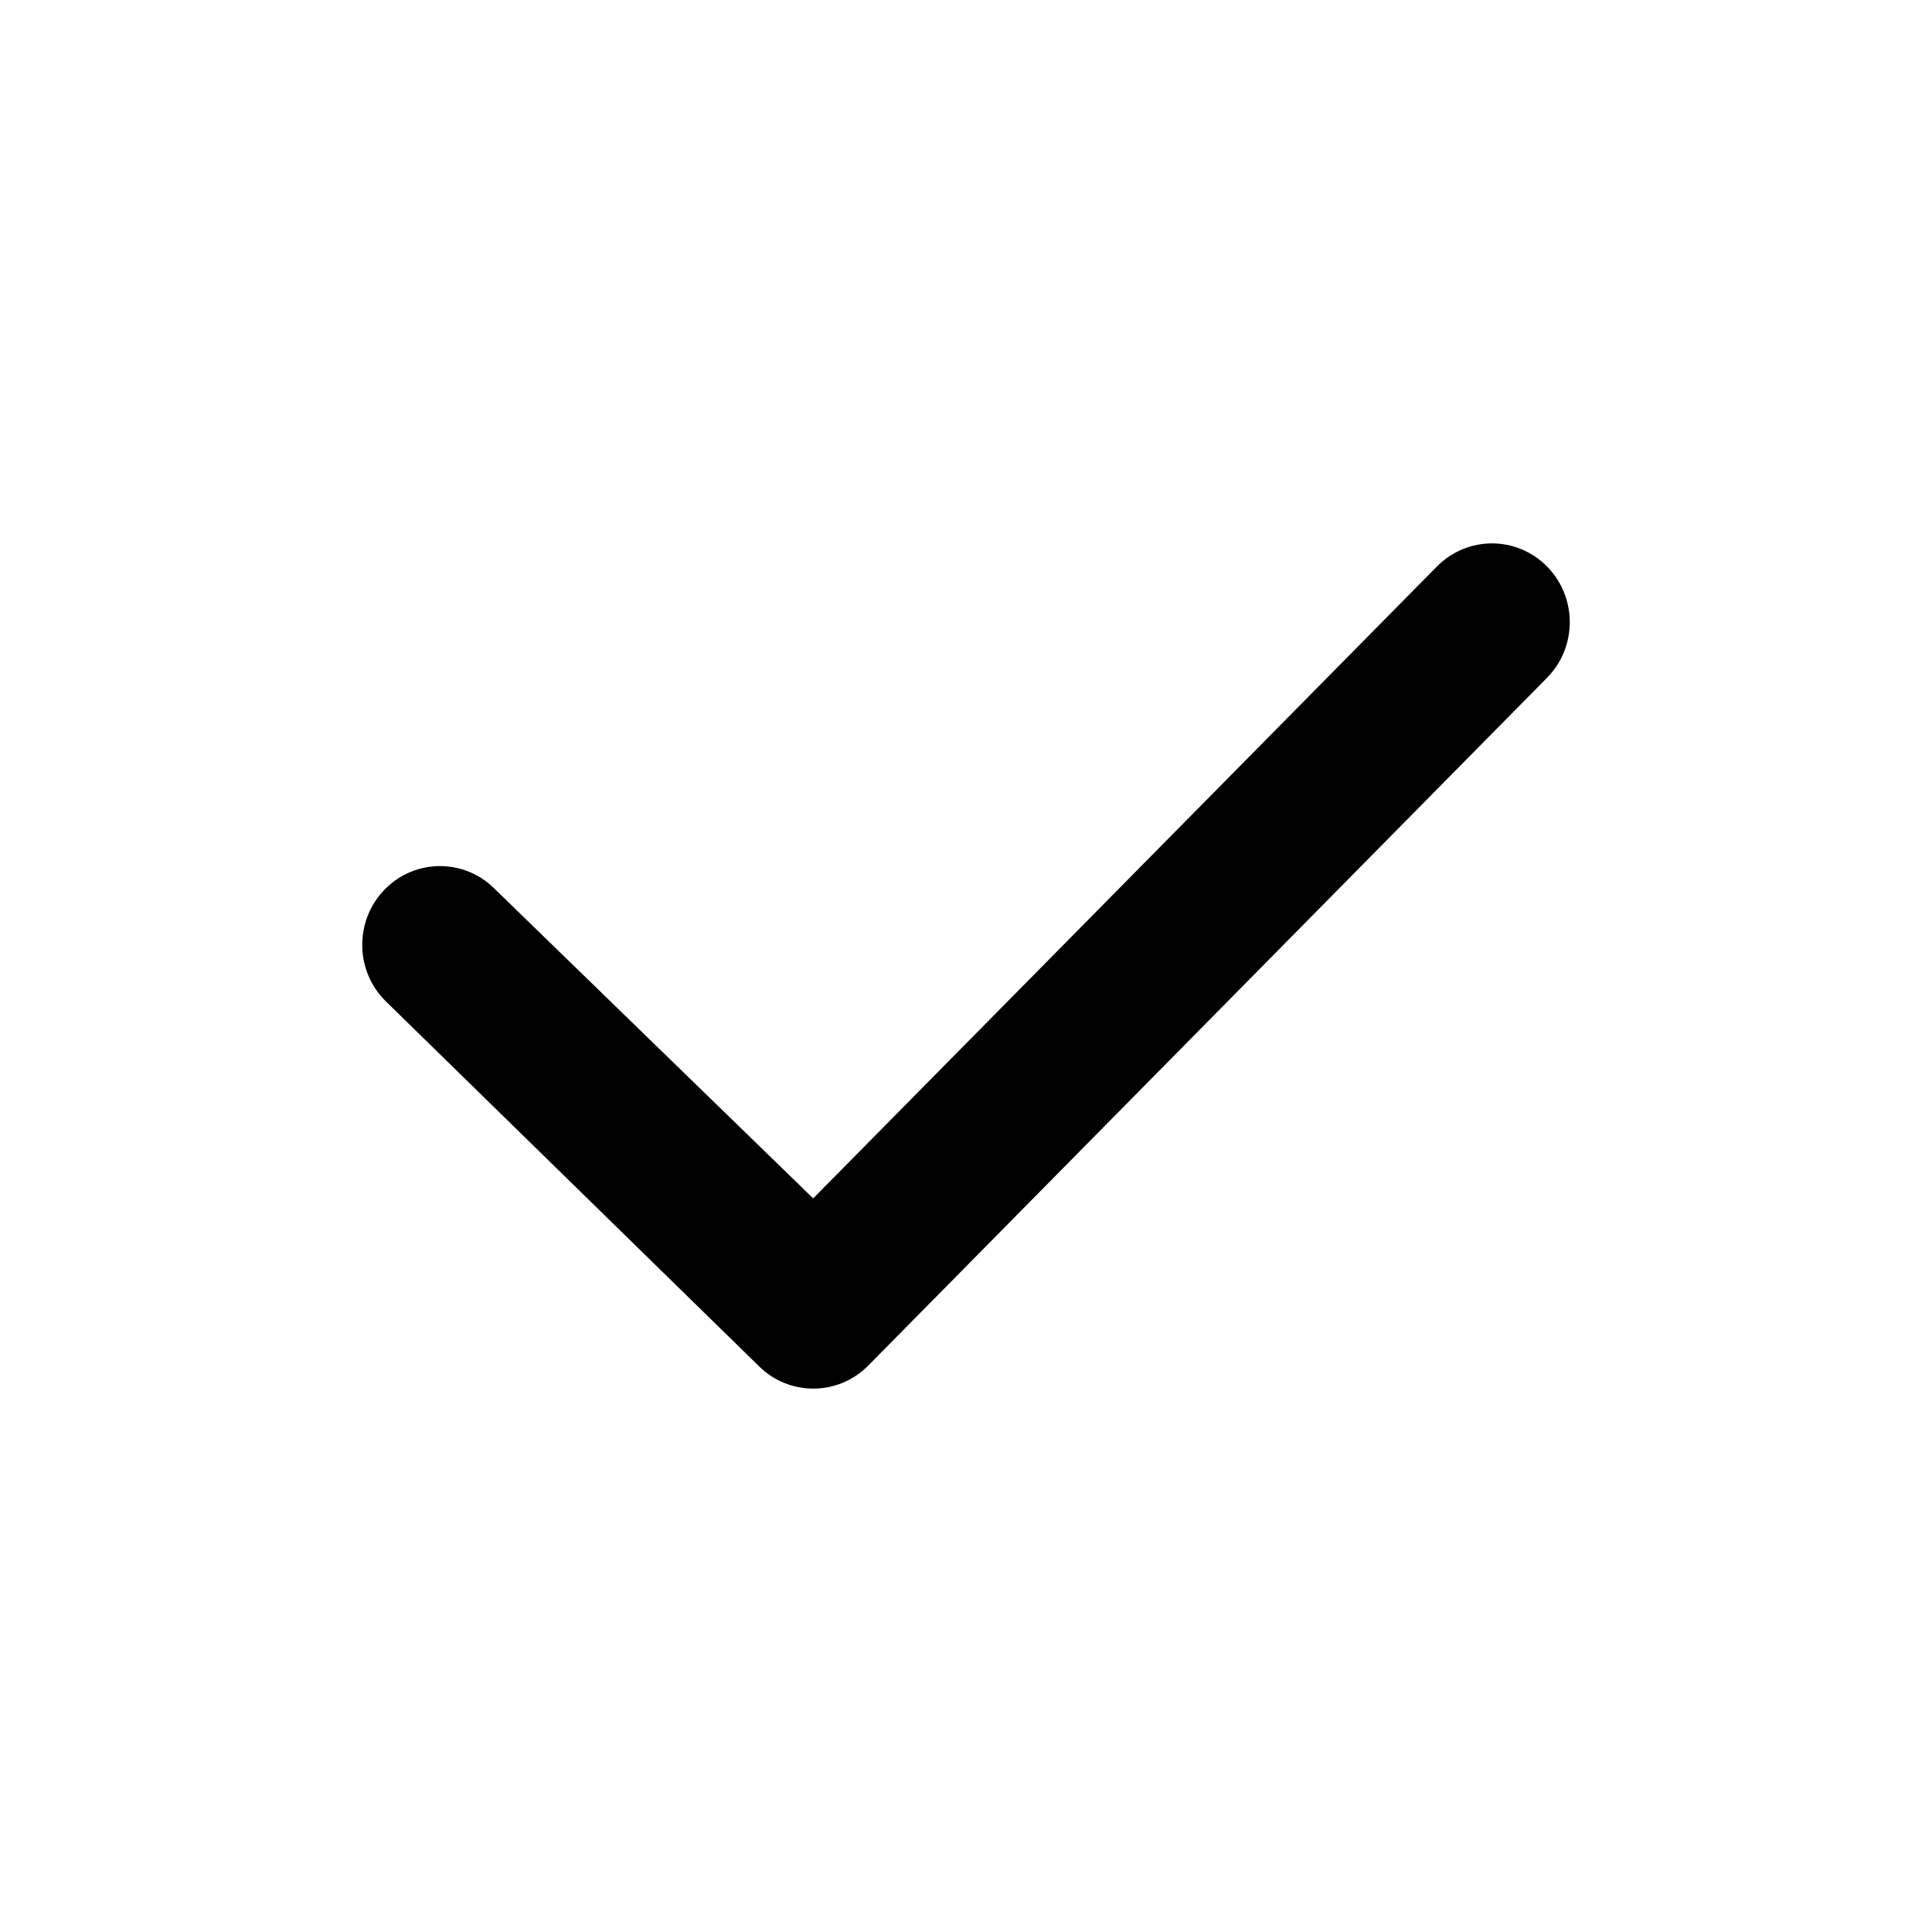
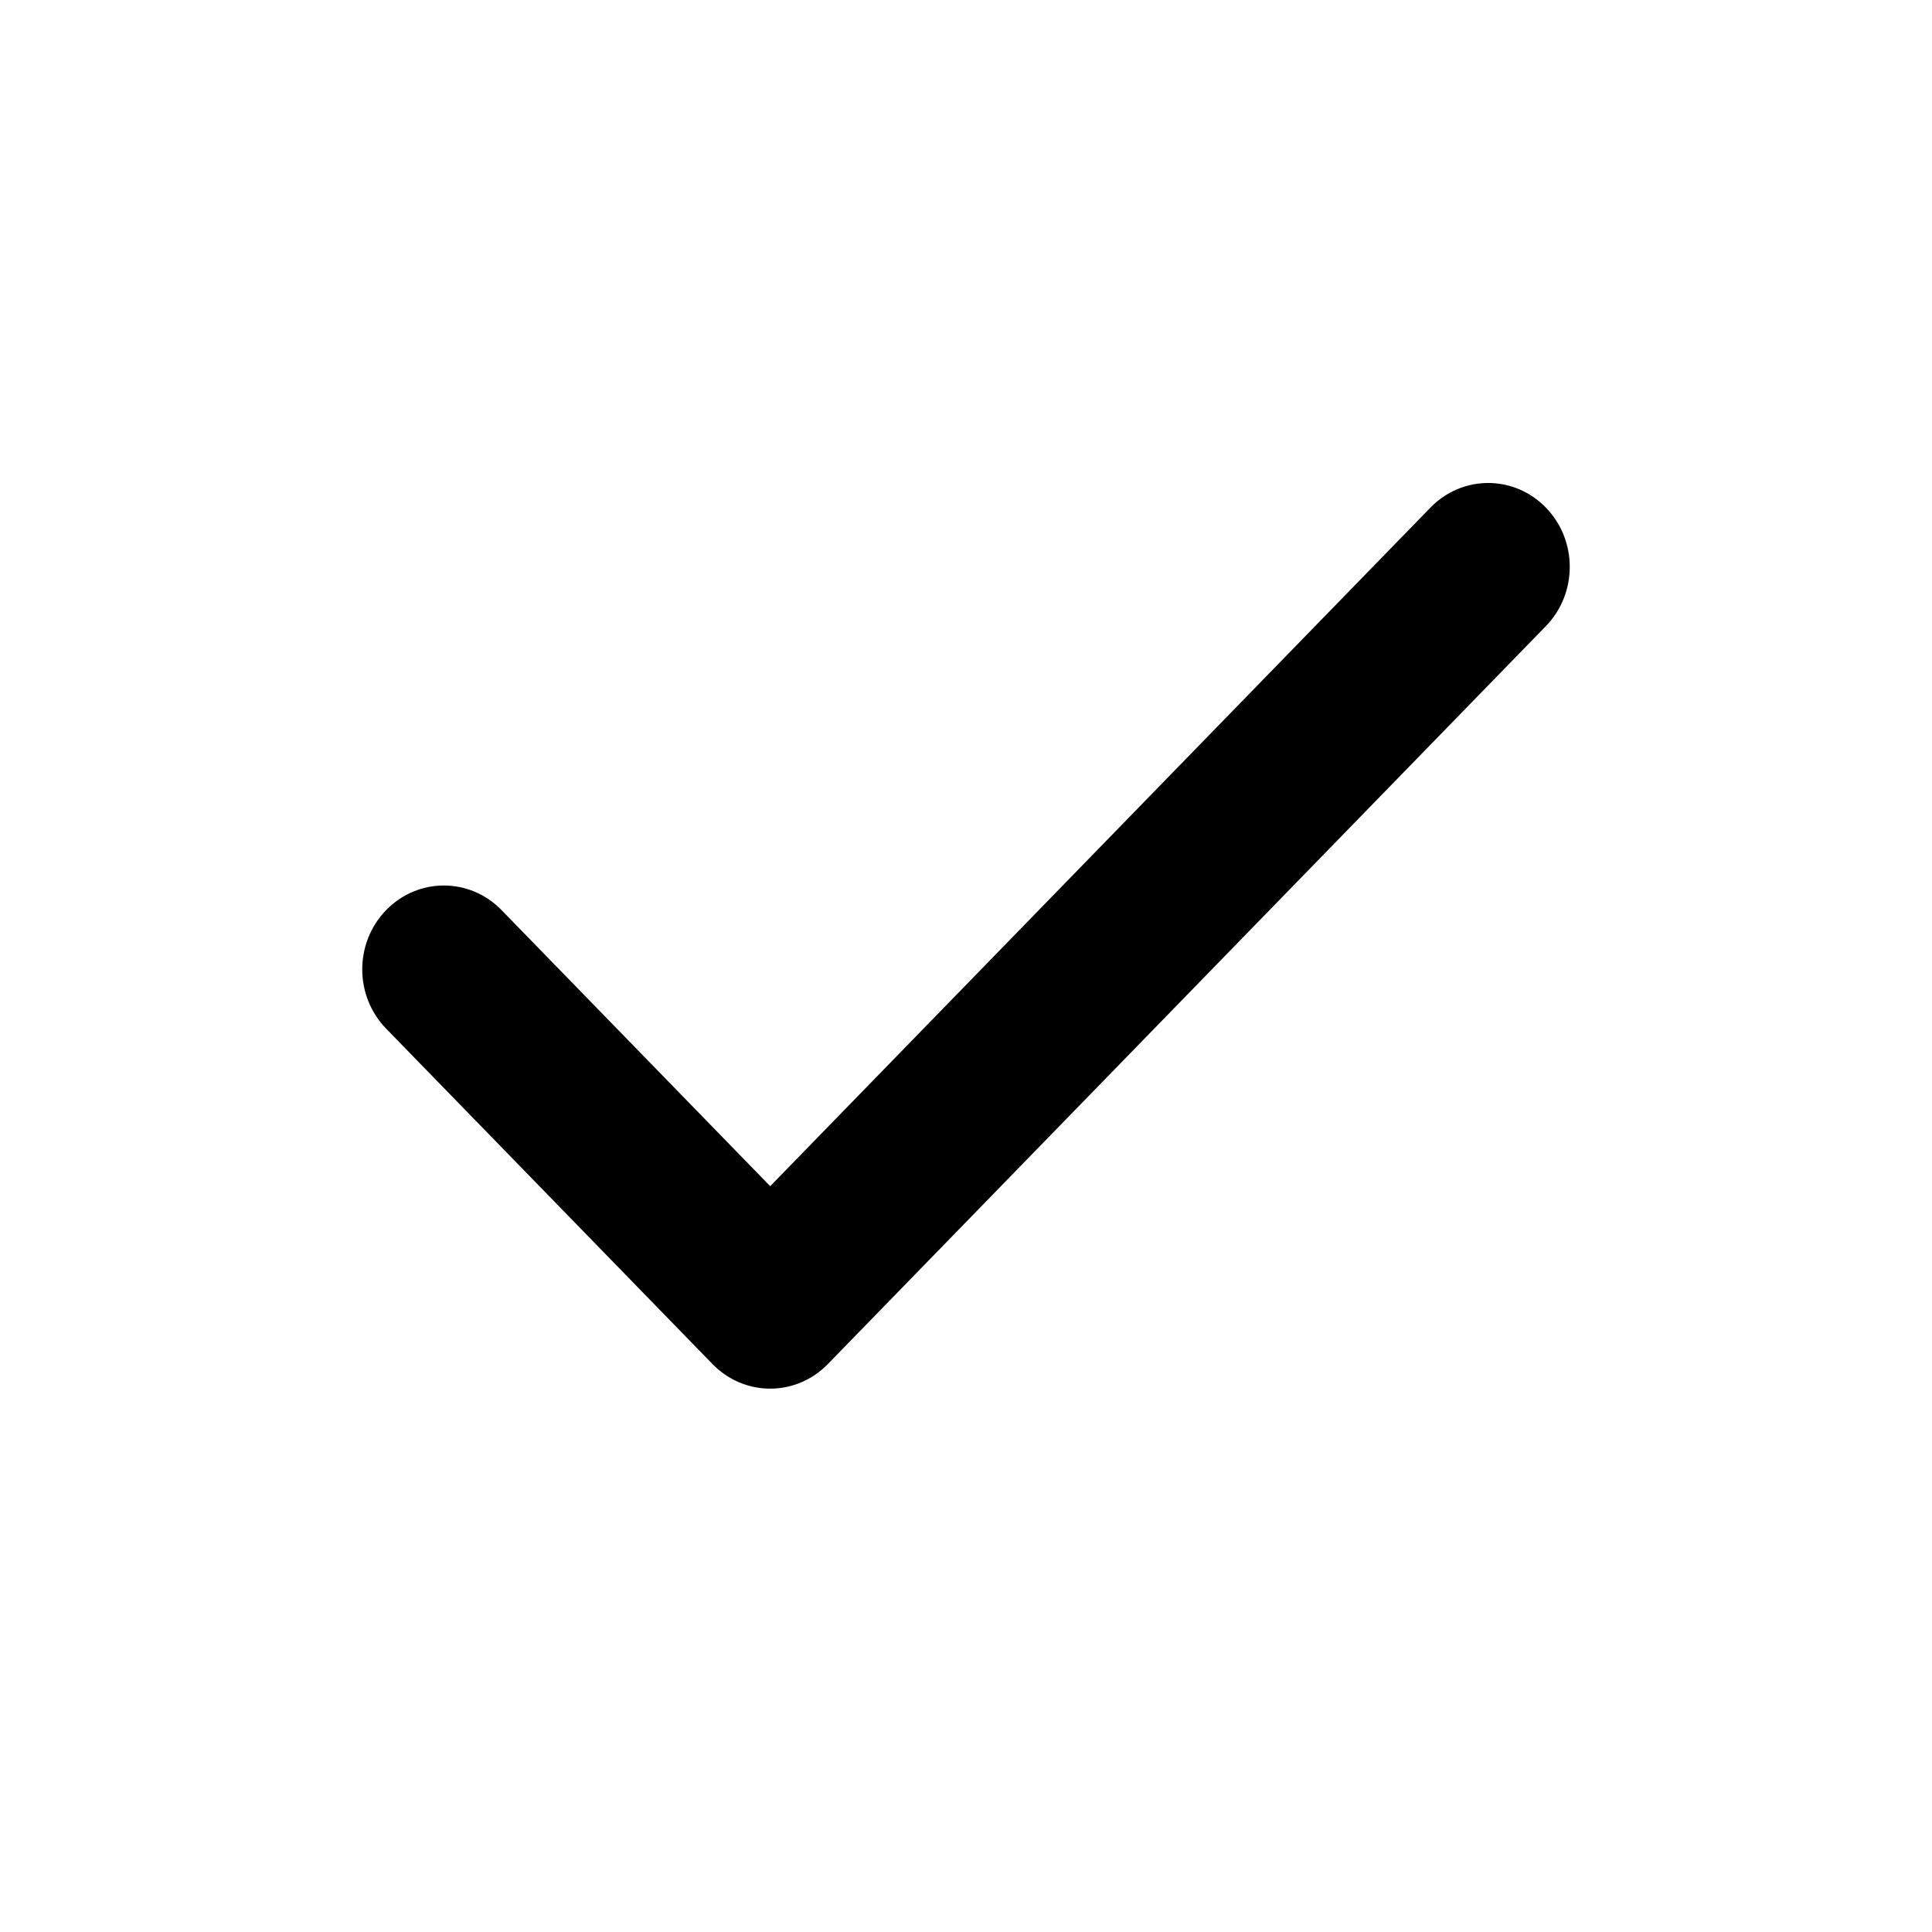
<svg xmlns="http://www.w3.org/2000/svg" width="32" height="32" viewBox="0 0 32 32" fill="none">
-   <path d="M23.801 9.382C24.304 8.873 25.12 8.873 25.623 9.382C26.126 9.892 26.126 10.718 25.623 11.227L14.381 22.618C13.878 23.127 13.062 23.127 12.56 22.618L6.377 16.572C5.874 16.063 5.874 15.237 6.377 14.727C6.88 14.218 7.695 14.218 8.198 14.727L13.469 19.849L23.801 9.382Z" fill="currentColor" />
+   <path d="M23.693 8.407C24.221 7.864 25.076 7.864 25.604 8.407C26.132 8.949 26.132 9.828 25.604 10.371L13.712 22.593C13.184 23.136 12.329 23.136 11.801 22.593L6.396 17.038C5.868 16.495 5.868 15.616 6.396 15.074C6.924 14.531 7.779 14.531 8.307 15.074L12.757 19.647L23.693 8.407Z" fill="currentColor" />
</svg>
